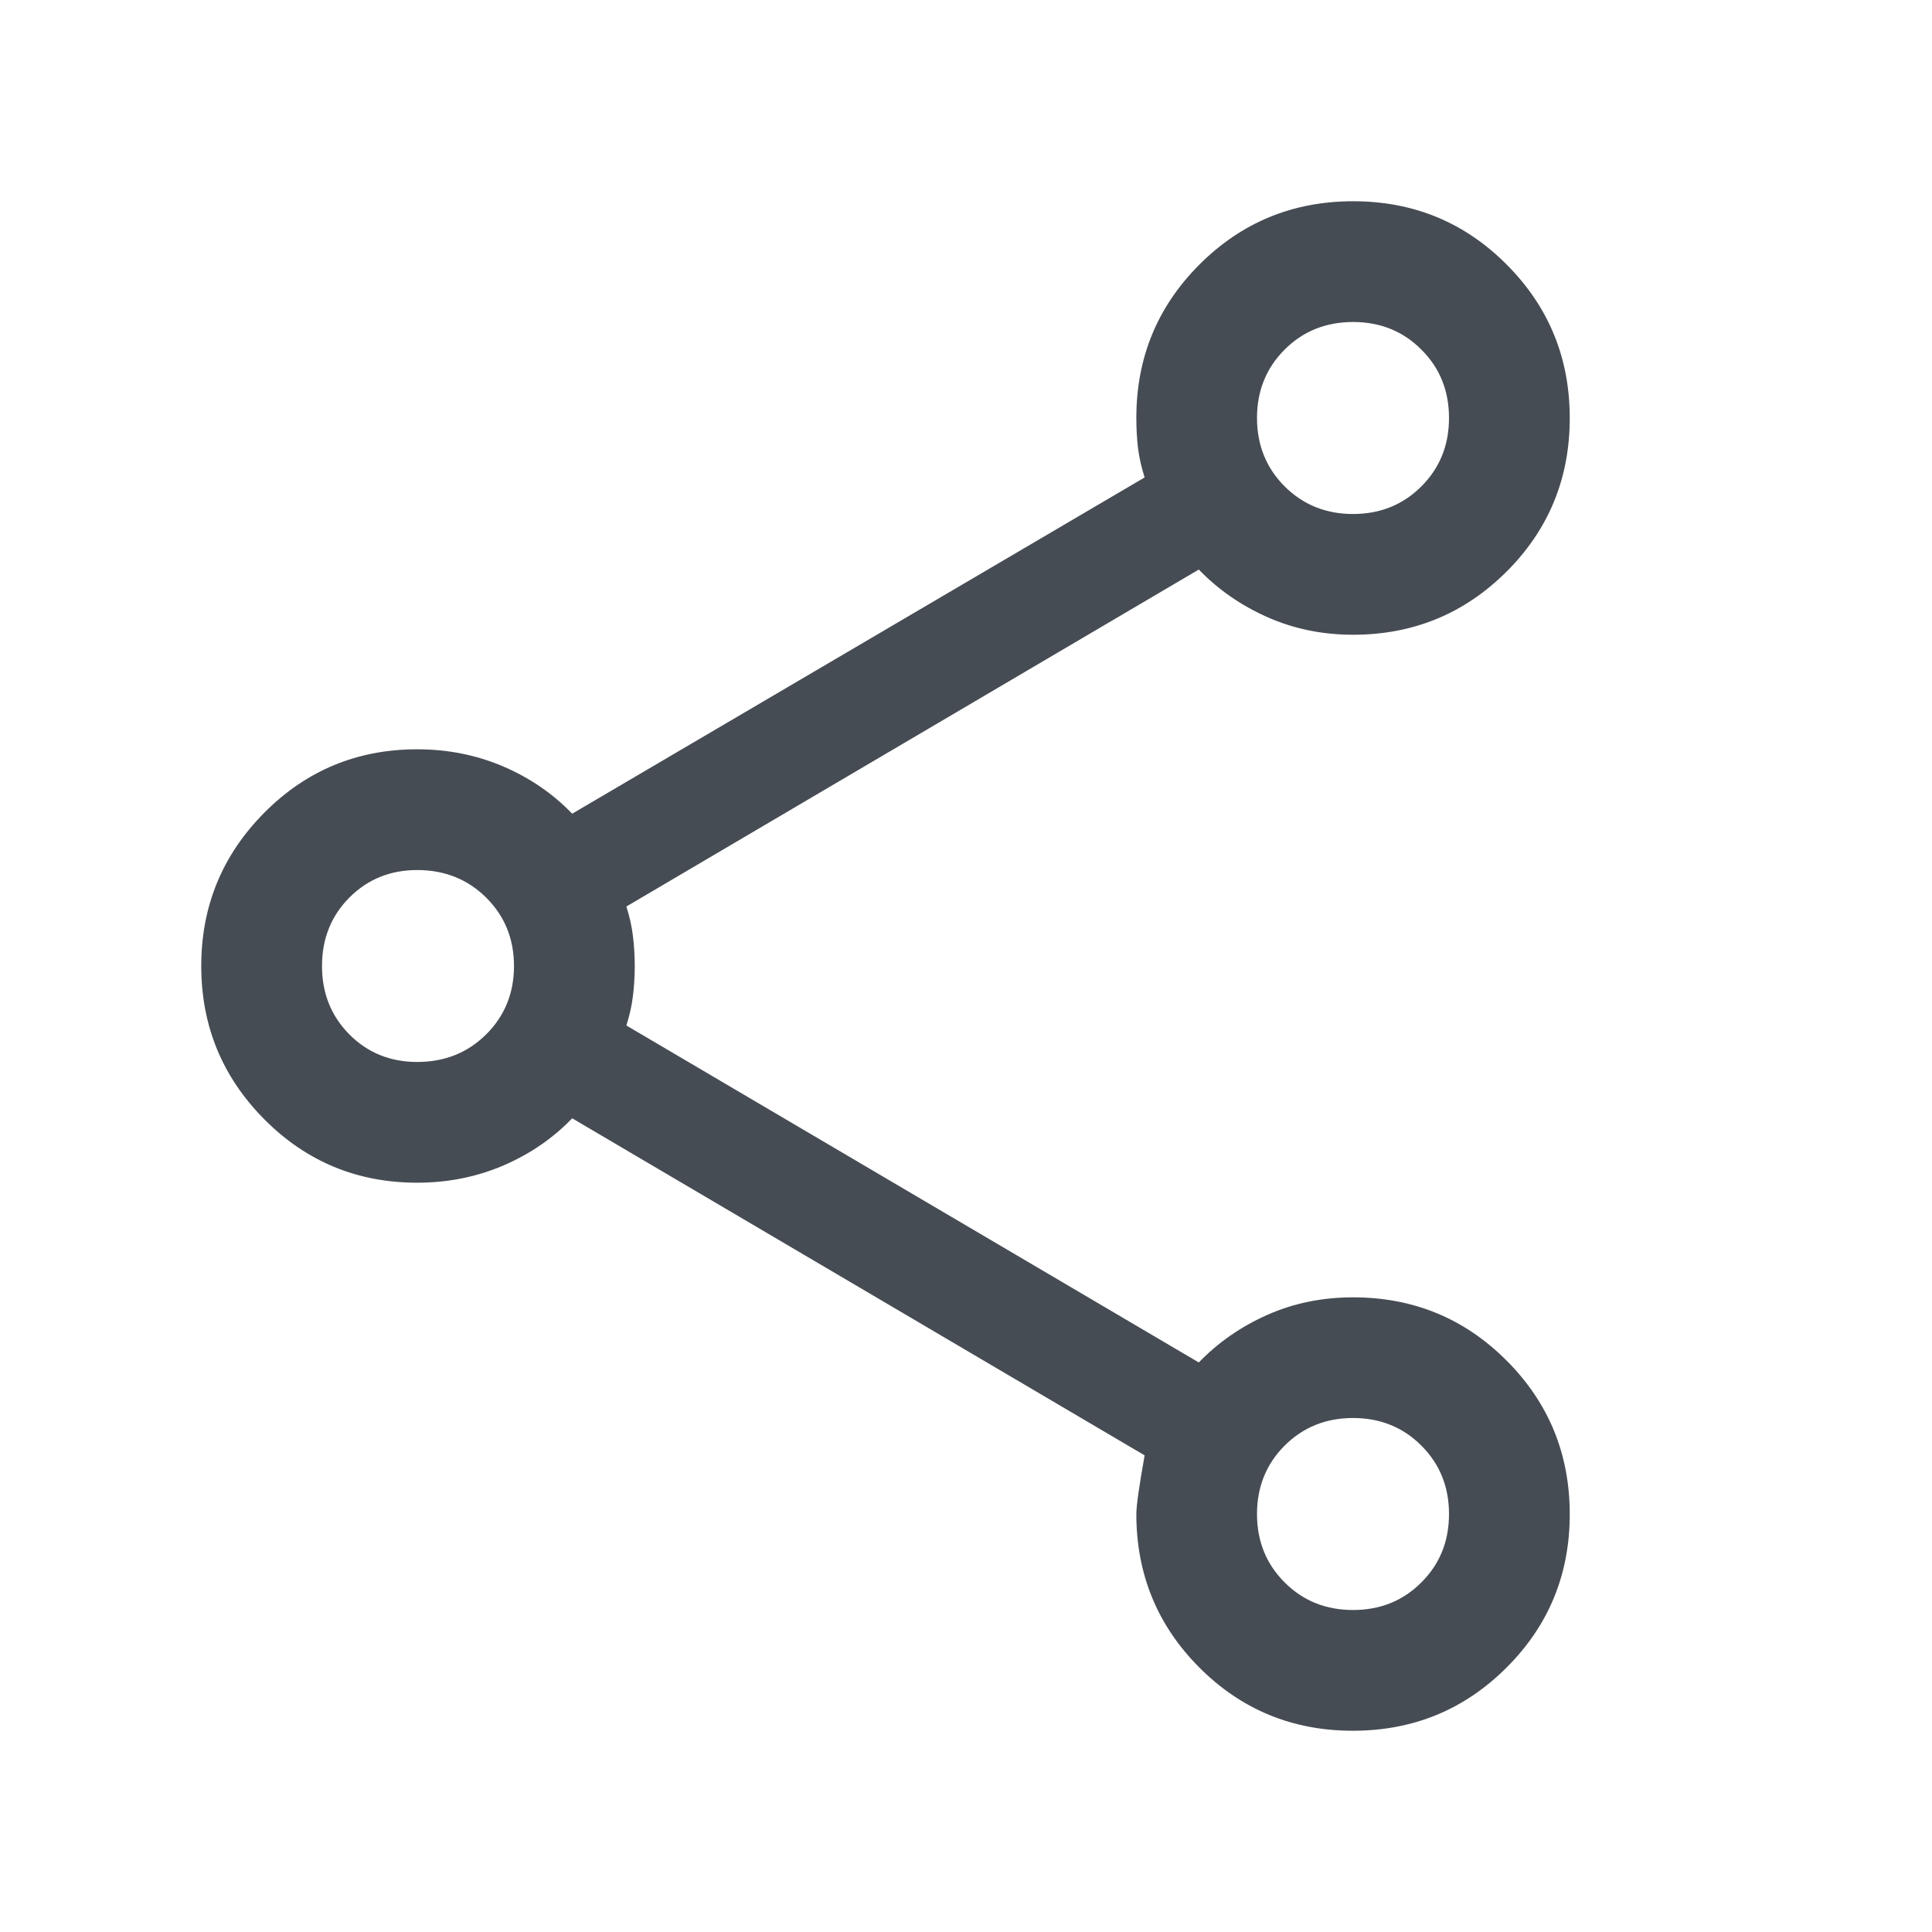
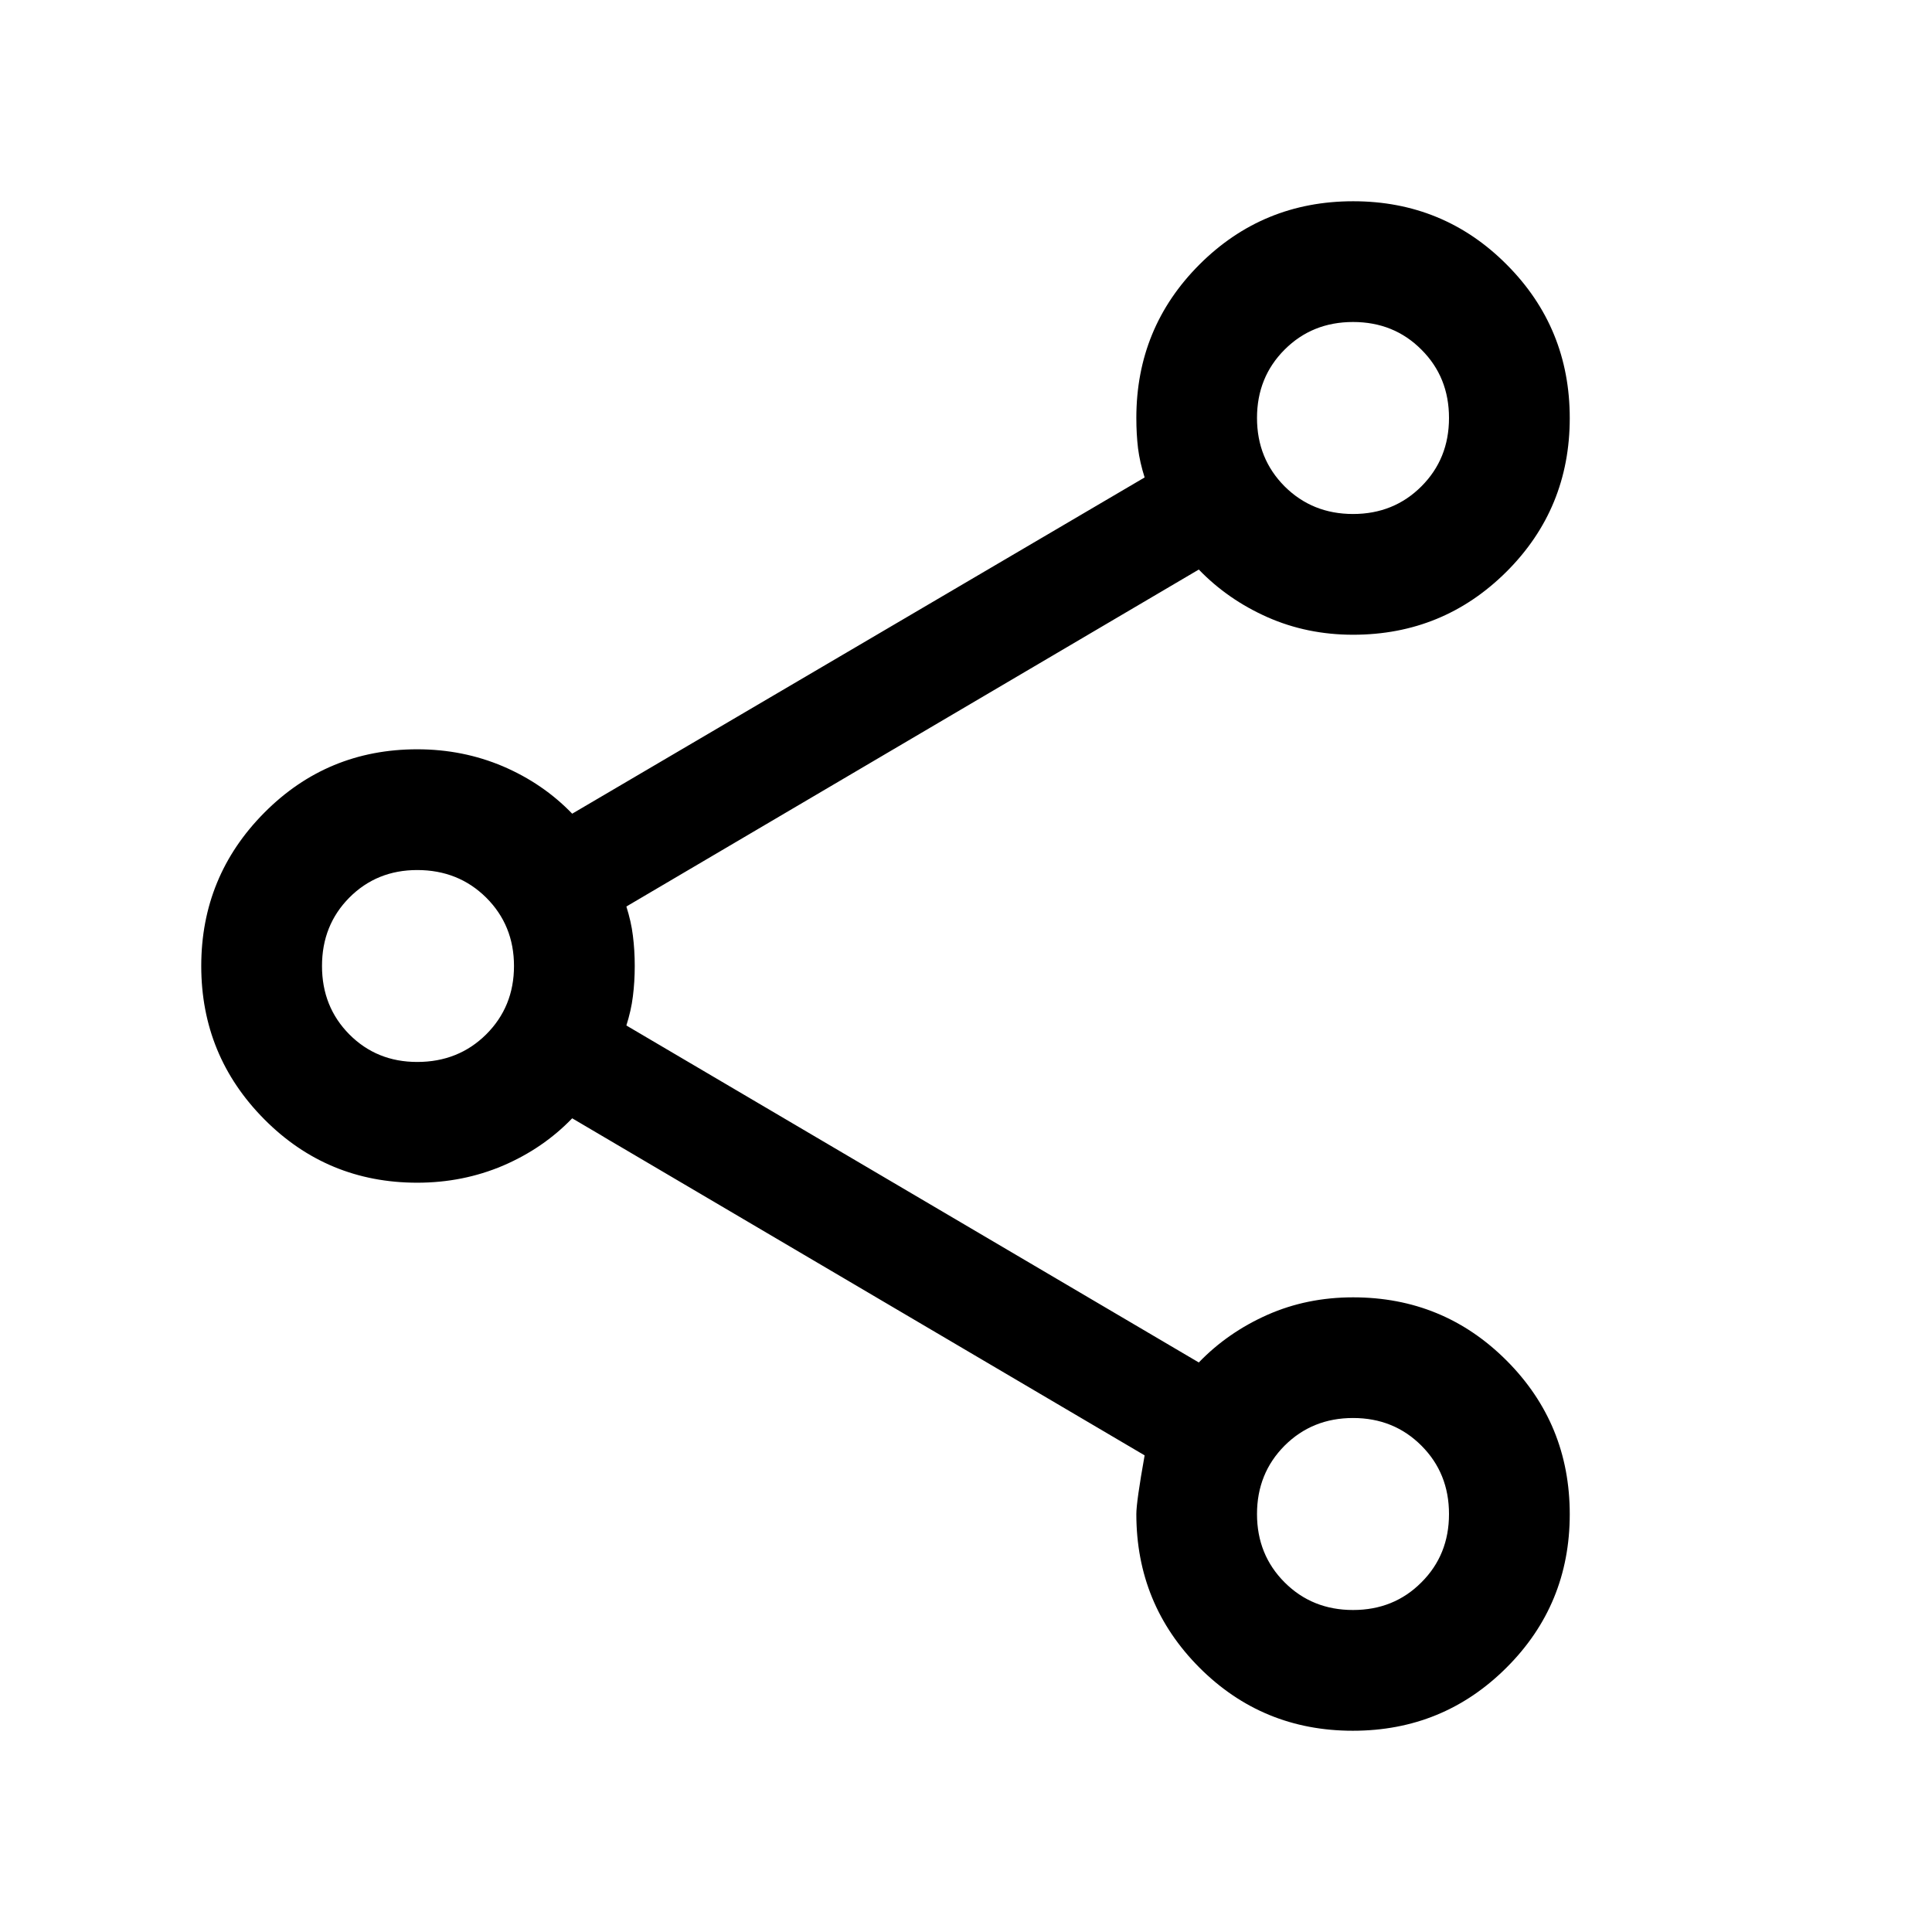
- <svg xmlns="http://www.w3.org/2000/svg" width="24" height="24" viewBox="0 0 24 24" fill="none">
+ <svg xmlns="http://www.w3.org/2000/svg" viewBox="0 0 24 24" fill="none">
  <mask id="mask0_1878_23004" style="mask-type:alpha" maskUnits="userSpaceOnUse" x="0" y="0" width="24" height="24">
    <rect width="24" height="24" fill="#D9D9D9" />
  </mask>
  <g mask="url(#mask0_1878_23004)">
-     <path d="M16.805 21.5C16.057 21.5 15.421 21.238 14.899 20.715C14.377 20.191 14.116 19.556 14.116 18.808C14.116 18.708 14.15 18.465 14.219 18.079L7.108 13.892C6.867 14.142 6.58 14.338 6.249 14.48C5.917 14.621 5.562 14.692 5.183 14.692C4.438 14.692 3.804 14.429 3.283 13.904C2.761 13.378 2.5 12.743 2.5 12C2.5 11.257 2.761 10.622 3.283 10.096C3.804 9.571 4.438 9.308 5.183 9.308C5.562 9.308 5.917 9.379 6.249 9.52C6.58 9.662 6.867 9.858 7.108 10.108L14.219 5.931C14.18 5.808 14.152 5.687 14.137 5.569C14.123 5.451 14.116 5.326 14.116 5.192C14.116 4.444 14.377 3.809 14.901 3.285C15.425 2.762 16.061 2.5 16.81 2.5C17.558 2.5 18.194 2.762 18.716 3.286C19.239 3.81 19.5 4.446 19.5 5.194C19.5 5.943 19.238 6.579 18.715 7.101C18.191 7.623 17.556 7.885 16.808 7.885C16.427 7.885 16.073 7.812 15.745 7.667C15.418 7.522 15.133 7.325 14.892 7.075L7.781 11.261C7.82 11.385 7.848 11.505 7.862 11.623C7.877 11.741 7.885 11.867 7.885 12C7.885 12.133 7.877 12.259 7.862 12.377C7.848 12.495 7.82 12.615 7.781 12.739L14.892 16.925C15.133 16.675 15.418 16.478 15.745 16.333C16.073 16.188 16.427 16.116 16.808 16.116C17.556 16.116 18.191 16.377 18.715 16.901C19.238 17.425 19.5 18.061 19.5 18.81C19.5 19.558 19.238 20.194 18.714 20.716C18.19 21.239 17.554 21.5 16.805 21.5ZM16.808 20C17.146 20 17.429 19.886 17.657 19.657C17.886 19.429 18 19.146 18 18.808C18 18.47 17.886 18.187 17.657 17.958C17.429 17.73 17.146 17.615 16.808 17.615C16.47 17.615 16.187 17.73 15.958 17.958C15.73 18.187 15.615 18.47 15.615 18.808C15.615 19.146 15.73 19.429 15.958 19.657C16.187 19.886 16.47 20 16.808 20ZM5.183 13.192C5.523 13.192 5.809 13.078 6.039 12.85C6.269 12.621 6.385 12.338 6.385 12C6.385 11.662 6.269 11.379 6.039 11.15C5.809 10.922 5.523 10.808 5.183 10.808C4.848 10.808 4.567 10.922 4.34 11.15C4.113 11.379 4 11.662 4 12C4 12.338 4.113 12.621 4.34 12.85C4.567 13.078 4.848 13.192 5.183 13.192ZM16.808 6.385C17.146 6.385 17.429 6.27 17.657 6.042C17.886 5.813 18 5.53 18 5.192C18 4.854 17.886 4.571 17.657 4.343C17.429 4.114 17.146 4 16.808 4C16.47 4 16.187 4.114 15.958 4.343C15.73 4.571 15.615 4.854 15.615 5.192C15.615 5.53 15.73 5.813 15.958 6.042C16.187 6.27 16.47 6.385 16.808 6.385Z" fill="#464C53" />
+     <path d="M16.805 21.5C16.057 21.5 15.421 21.238 14.899 20.715C14.377 20.191 14.116 19.556 14.116 18.808C14.116 18.708 14.15 18.465 14.219 18.079L7.108 13.892C6.867 14.142 6.58 14.338 6.249 14.48C5.917 14.621 5.562 14.692 5.183 14.692C4.438 14.692 3.804 14.429 3.283 13.904C2.761 13.378 2.5 12.743 2.5 12C2.5 11.257 2.761 10.622 3.283 10.096C3.804 9.571 4.438 9.308 5.183 9.308C5.562 9.308 5.917 9.379 6.249 9.52C6.58 9.662 6.867 9.858 7.108 10.108L14.219 5.931C14.18 5.808 14.152 5.687 14.137 5.569C14.123 5.451 14.116 5.326 14.116 5.192C14.116 4.444 14.377 3.809 14.901 3.285C15.425 2.762 16.061 2.5 16.81 2.5C17.558 2.5 18.194 2.762 18.716 3.286C19.239 3.81 19.5 4.446 19.5 5.194C19.5 5.943 19.238 6.579 18.715 7.101C18.191 7.623 17.556 7.885 16.808 7.885C16.427 7.885 16.073 7.812 15.745 7.667C15.418 7.522 15.133 7.325 14.892 7.075L7.781 11.261C7.82 11.385 7.848 11.505 7.862 11.623C7.877 11.741 7.885 11.867 7.885 12C7.885 12.133 7.877 12.259 7.862 12.377C7.848 12.495 7.82 12.615 7.781 12.739L14.892 16.925C15.133 16.675 15.418 16.478 15.745 16.333C16.073 16.188 16.427 16.116 16.808 16.116C17.556 16.116 18.191 16.377 18.715 16.901C19.238 17.425 19.5 18.061 19.5 18.81C19.5 19.558 19.238 20.194 18.714 20.716C18.19 21.239 17.554 21.5 16.805 21.5ZM16.808 20C17.146 20 17.429 19.886 17.657 19.657C17.886 19.429 18 19.146 18 18.808C18 18.47 17.886 18.187 17.657 17.958C17.429 17.73 17.146 17.615 16.808 17.615C16.47 17.615 16.187 17.73 15.958 17.958C15.73 18.187 15.615 18.47 15.615 18.808C15.615 19.146 15.73 19.429 15.958 19.657C16.187 19.886 16.47 20 16.808 20ZM5.183 13.192C5.523 13.192 5.809 13.078 6.039 12.85C6.269 12.621 6.385 12.338 6.385 12C6.385 11.662 6.269 11.379 6.039 11.15C5.809 10.922 5.523 10.808 5.183 10.808C4.848 10.808 4.567 10.922 4.34 11.15C4.113 11.379 4 11.662 4 12C4 12.338 4.113 12.621 4.34 12.85C4.567 13.078 4.848 13.192 5.183 13.192ZM16.808 6.385C17.146 6.385 17.429 6.27 17.657 6.042C17.886 5.813 18 5.53 18 5.192C18 4.854 17.886 4.571 17.657 4.343C17.429 4.114 17.146 4 16.808 4C16.47 4 16.187 4.114 15.958 4.343C15.73 4.571 15.615 4.854 15.615 5.192C15.615 5.53 15.73 5.813 15.958 6.042C16.187 6.27 16.47 6.385 16.808 6.385Z" fill="currentColor" />
  </g>
</svg>
